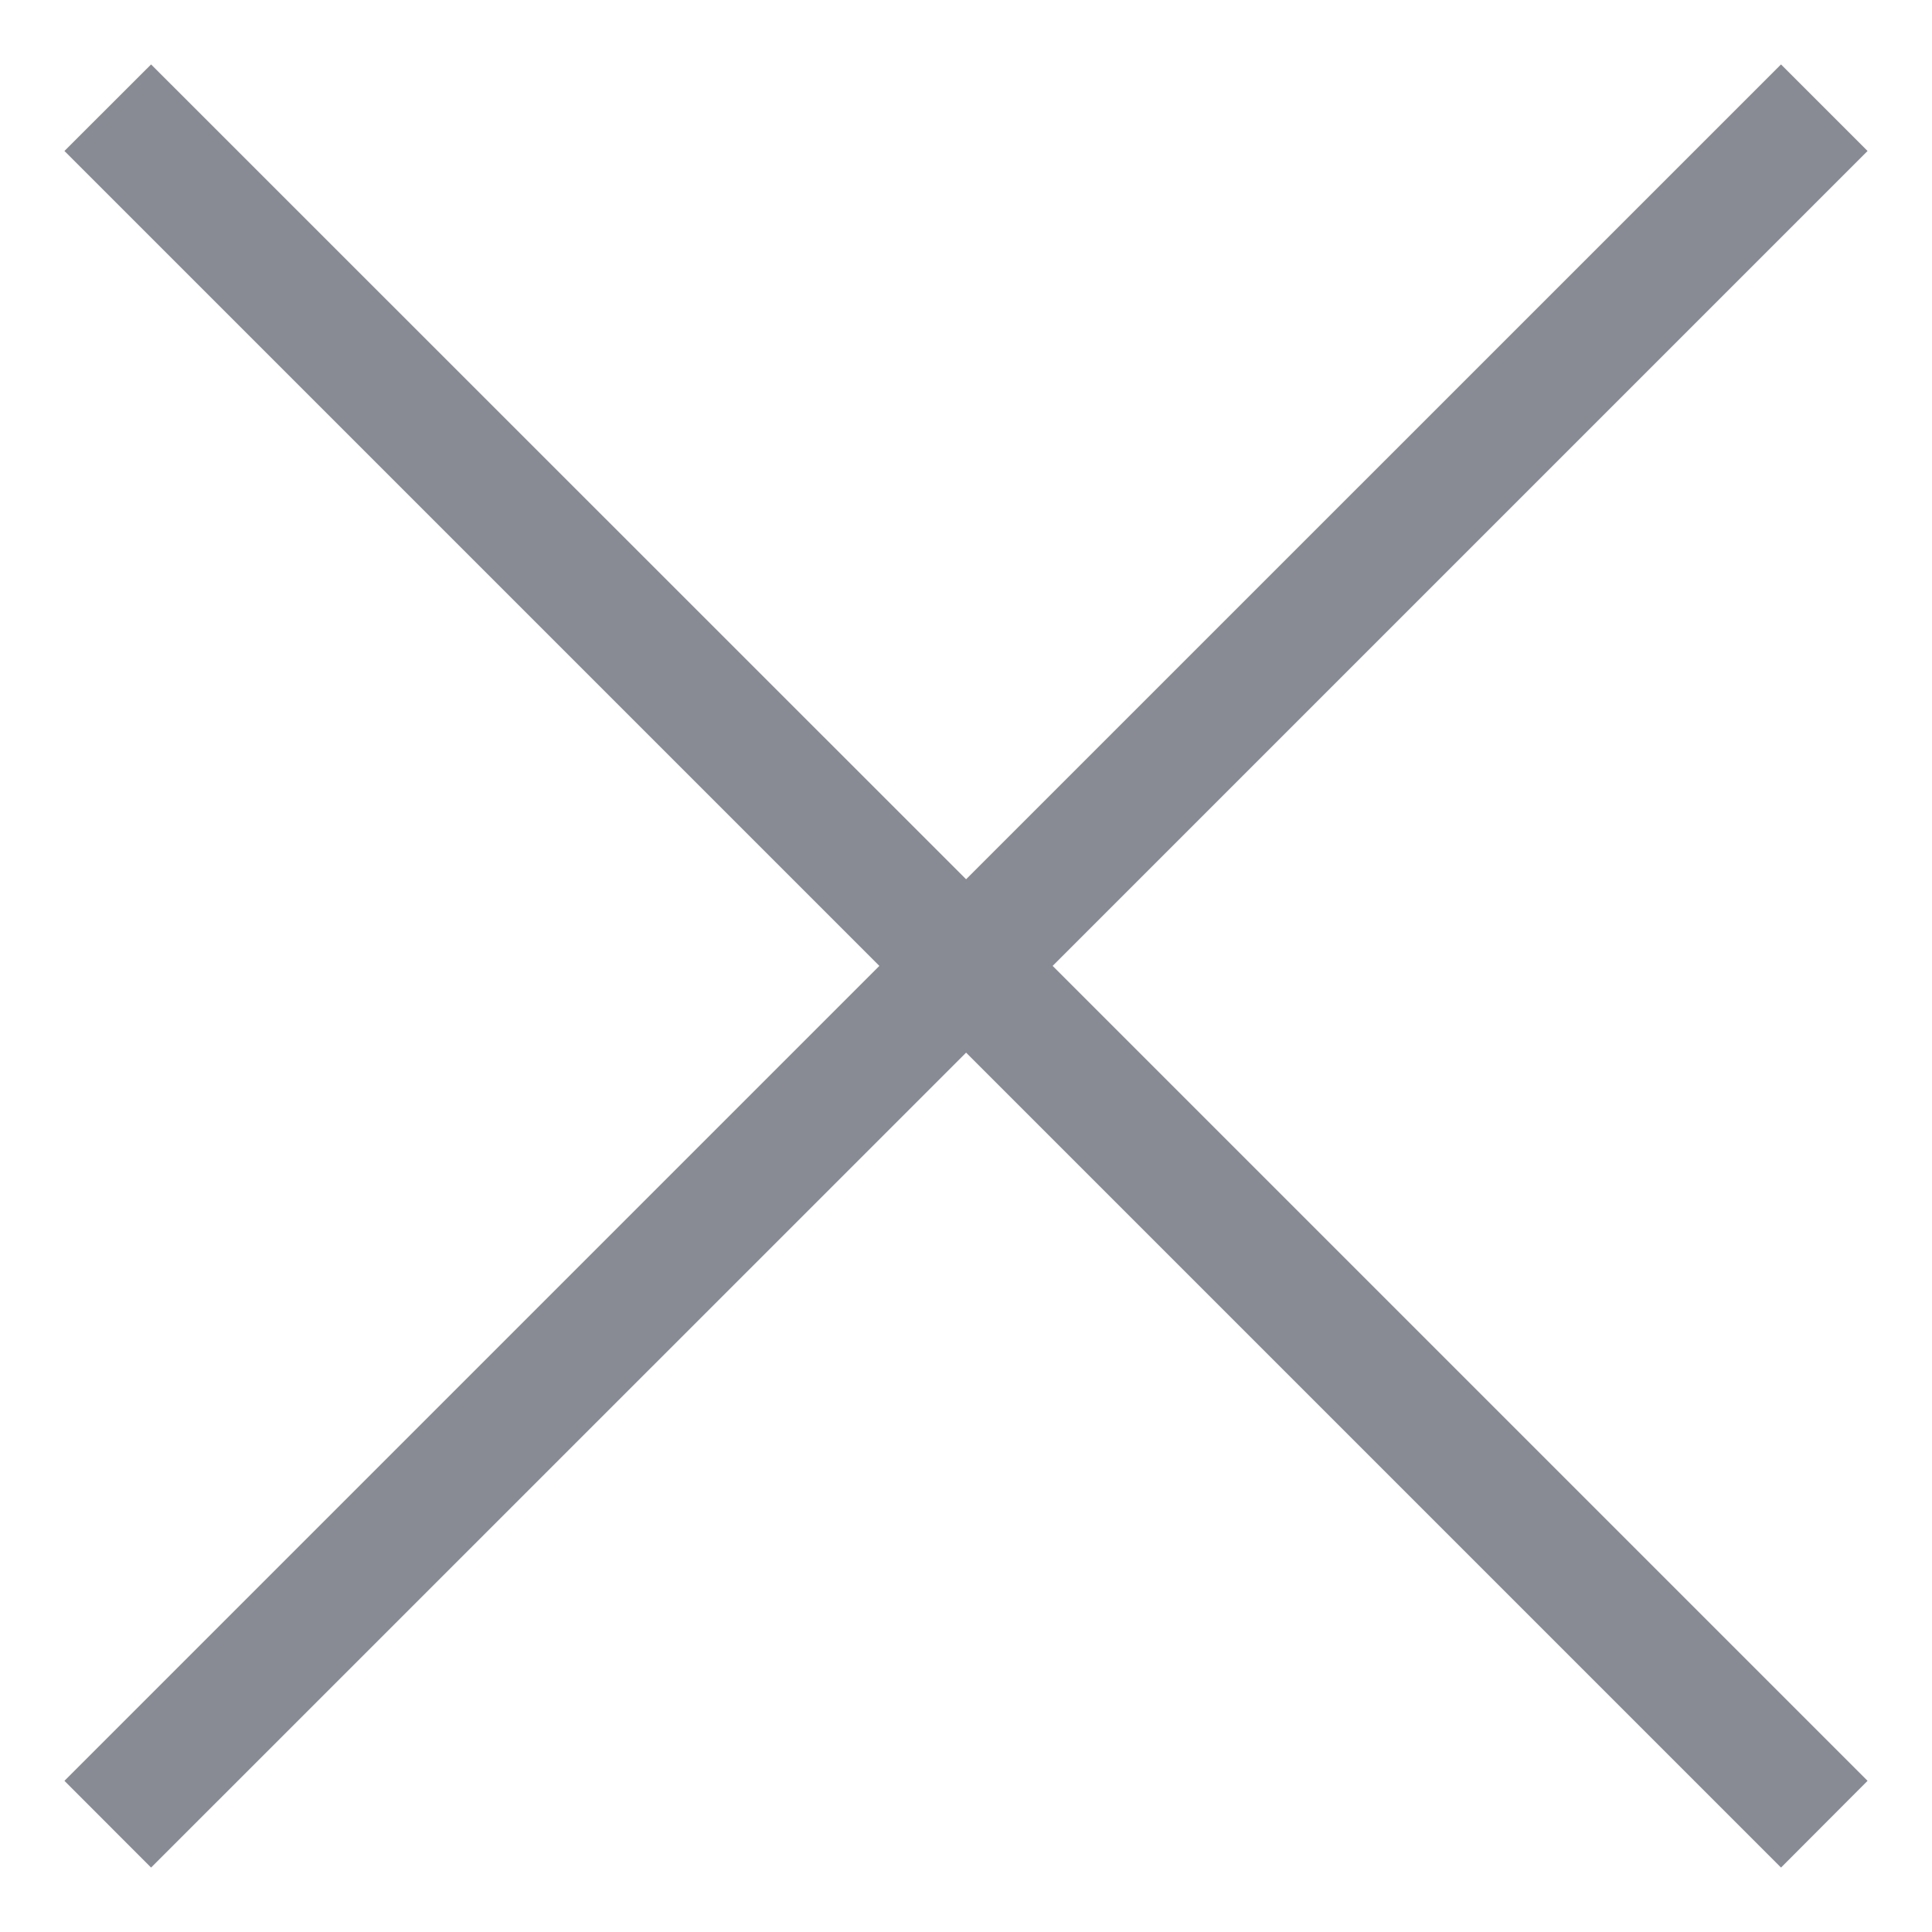
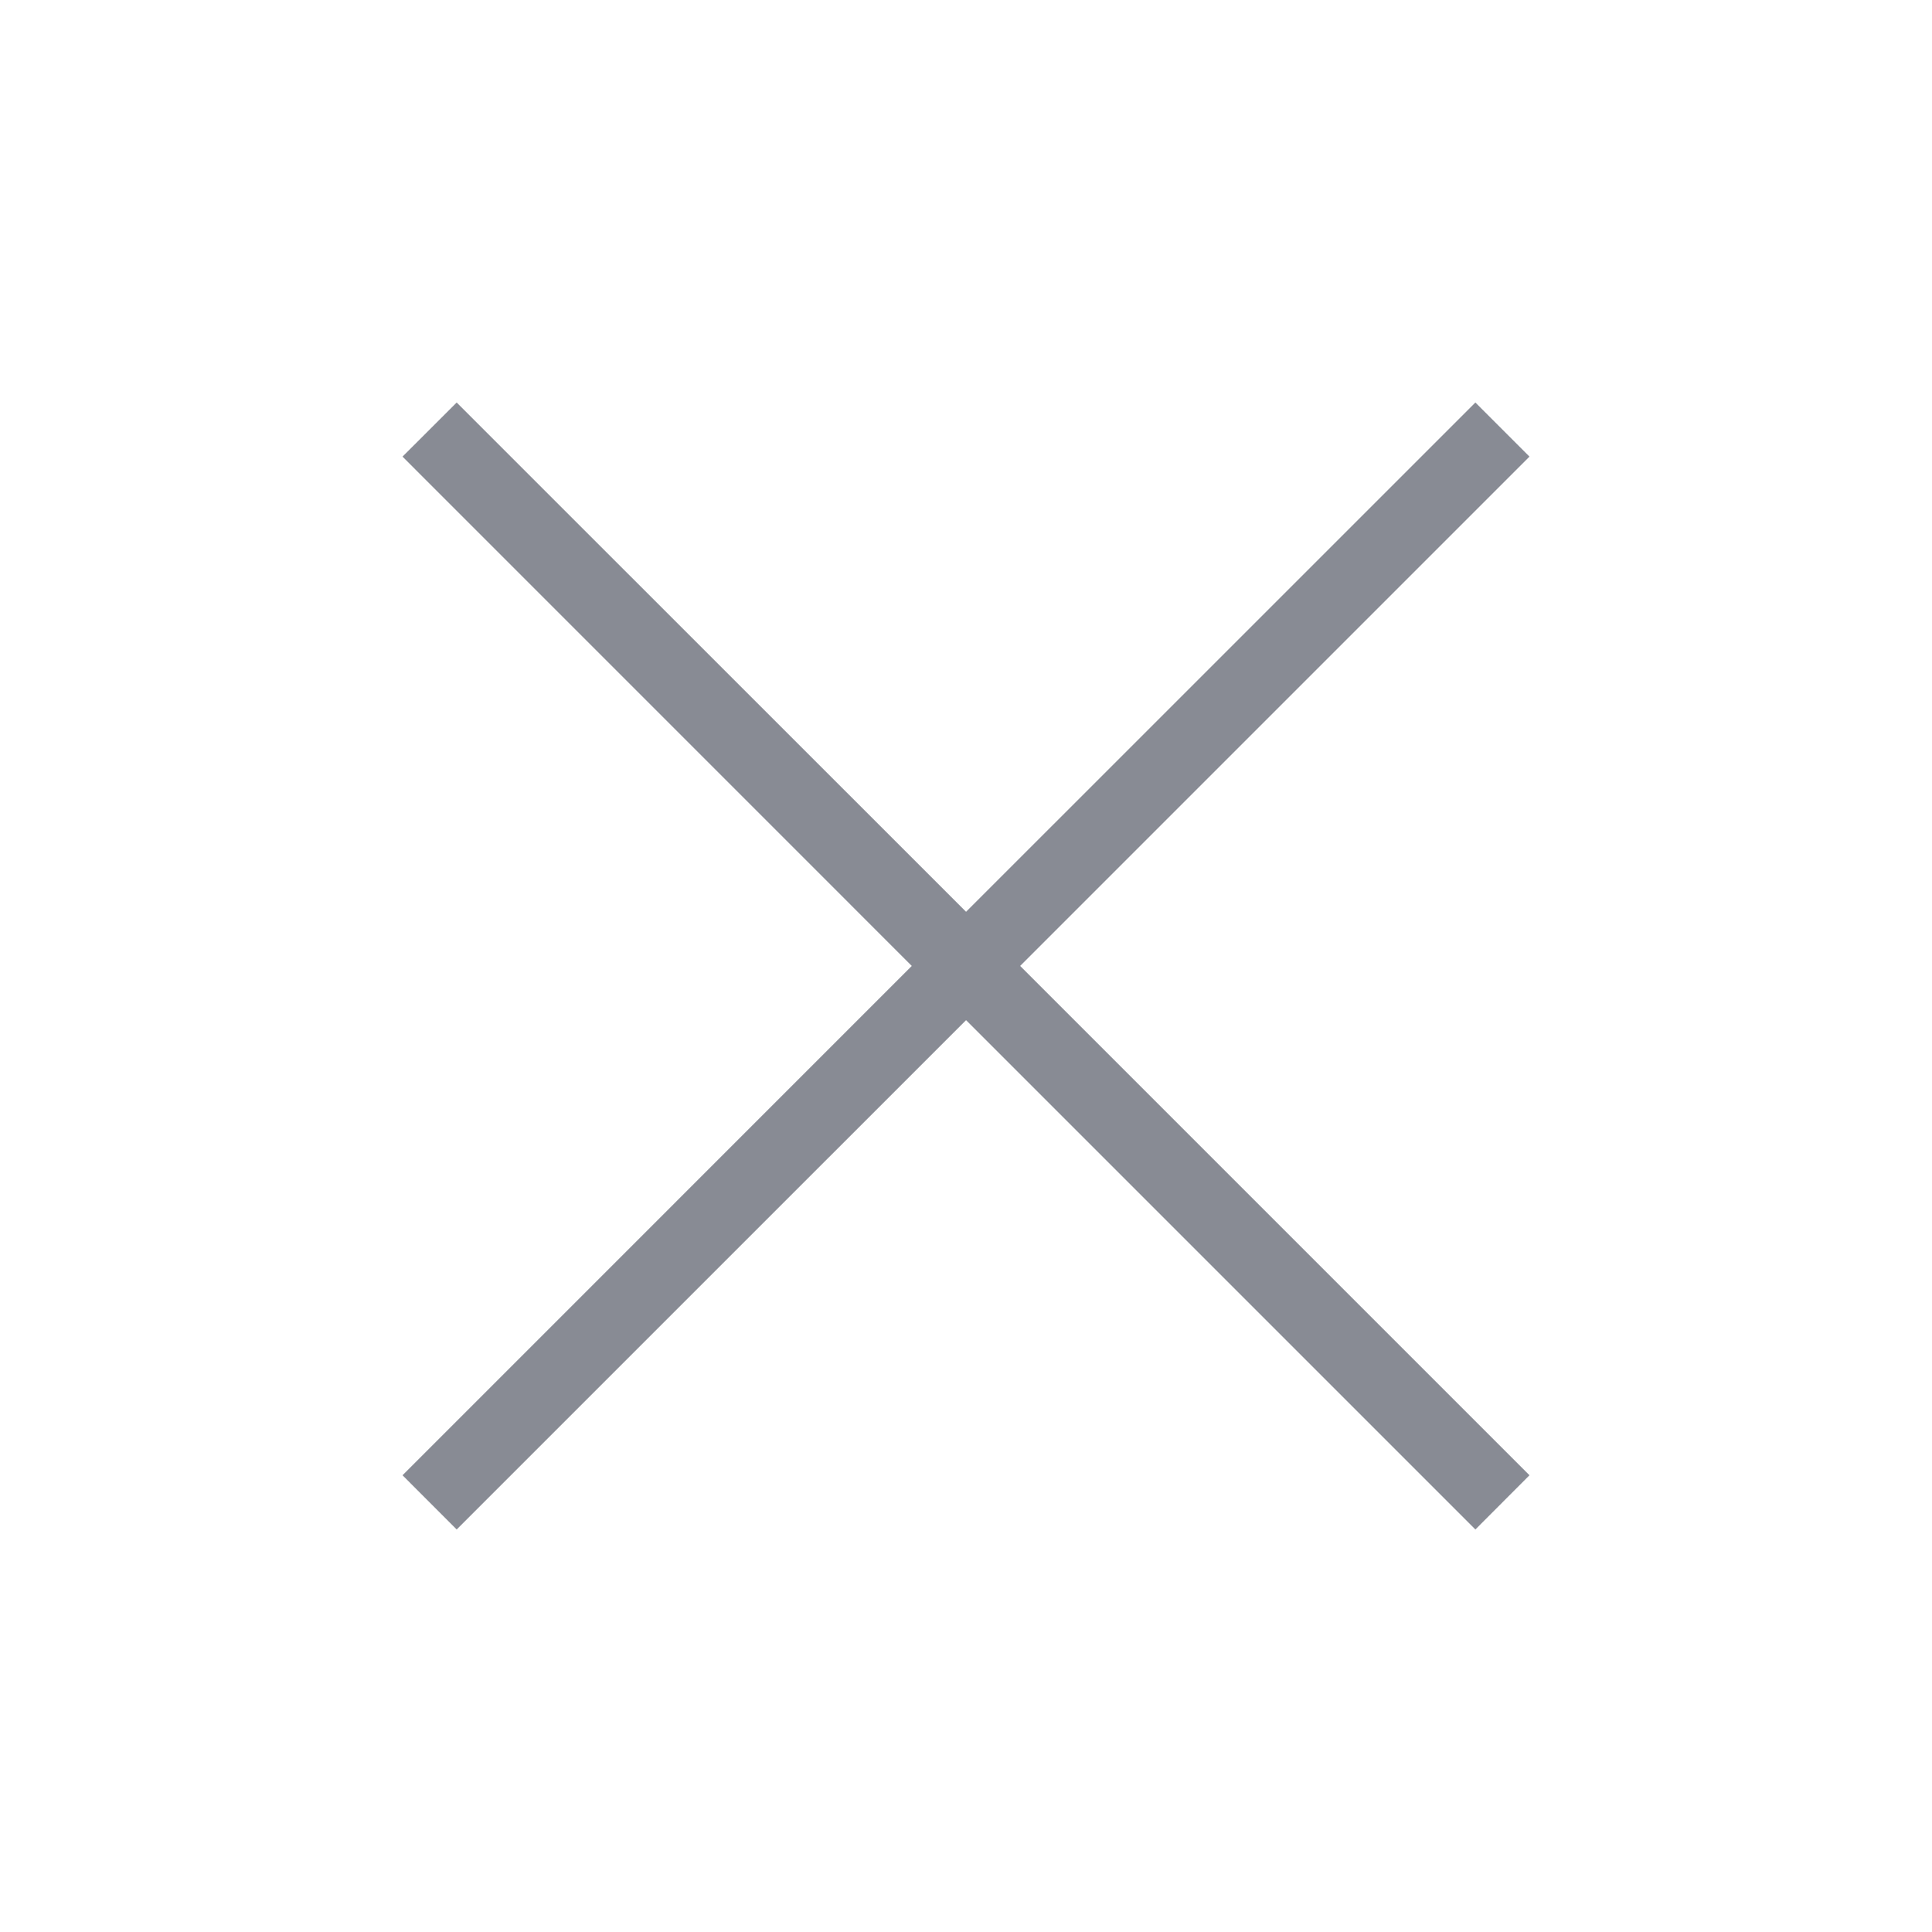
- <svg xmlns="http://www.w3.org/2000/svg" width="20" height="20" viewBox="0 0 20 20" fill="none">
-   <path fill-rule="evenodd" clip-rule="evenodd" d="M18.437 0.667L10.001 9.102L1.564 0.667L0.667 1.563L9.103 9.999L0.667 18.435L1.564 19.333L10.001 10.897L18.437 19.333L19.333 18.435L10.897 9.999L19.333 1.563L18.437 0.667Z" fill="#888B94" />
+ <svg xmlns="http://www.w3.org/2000/svg" width="32" height="32" viewBox="0 0 32 32" fill="none">
+   <path fill-rule="evenodd" clip-rule="evenodd" d="M24.437 6.667L16.001 15.102L7.564 6.667L6.667 7.563L15.102 15.999L6.667 24.435L7.564 25.333L16.001 16.897L24.437 25.333L25.333 24.435L16.897 15.999L25.333 7.563L24.437 6.667Z" fill="#888B94" />
</svg>
